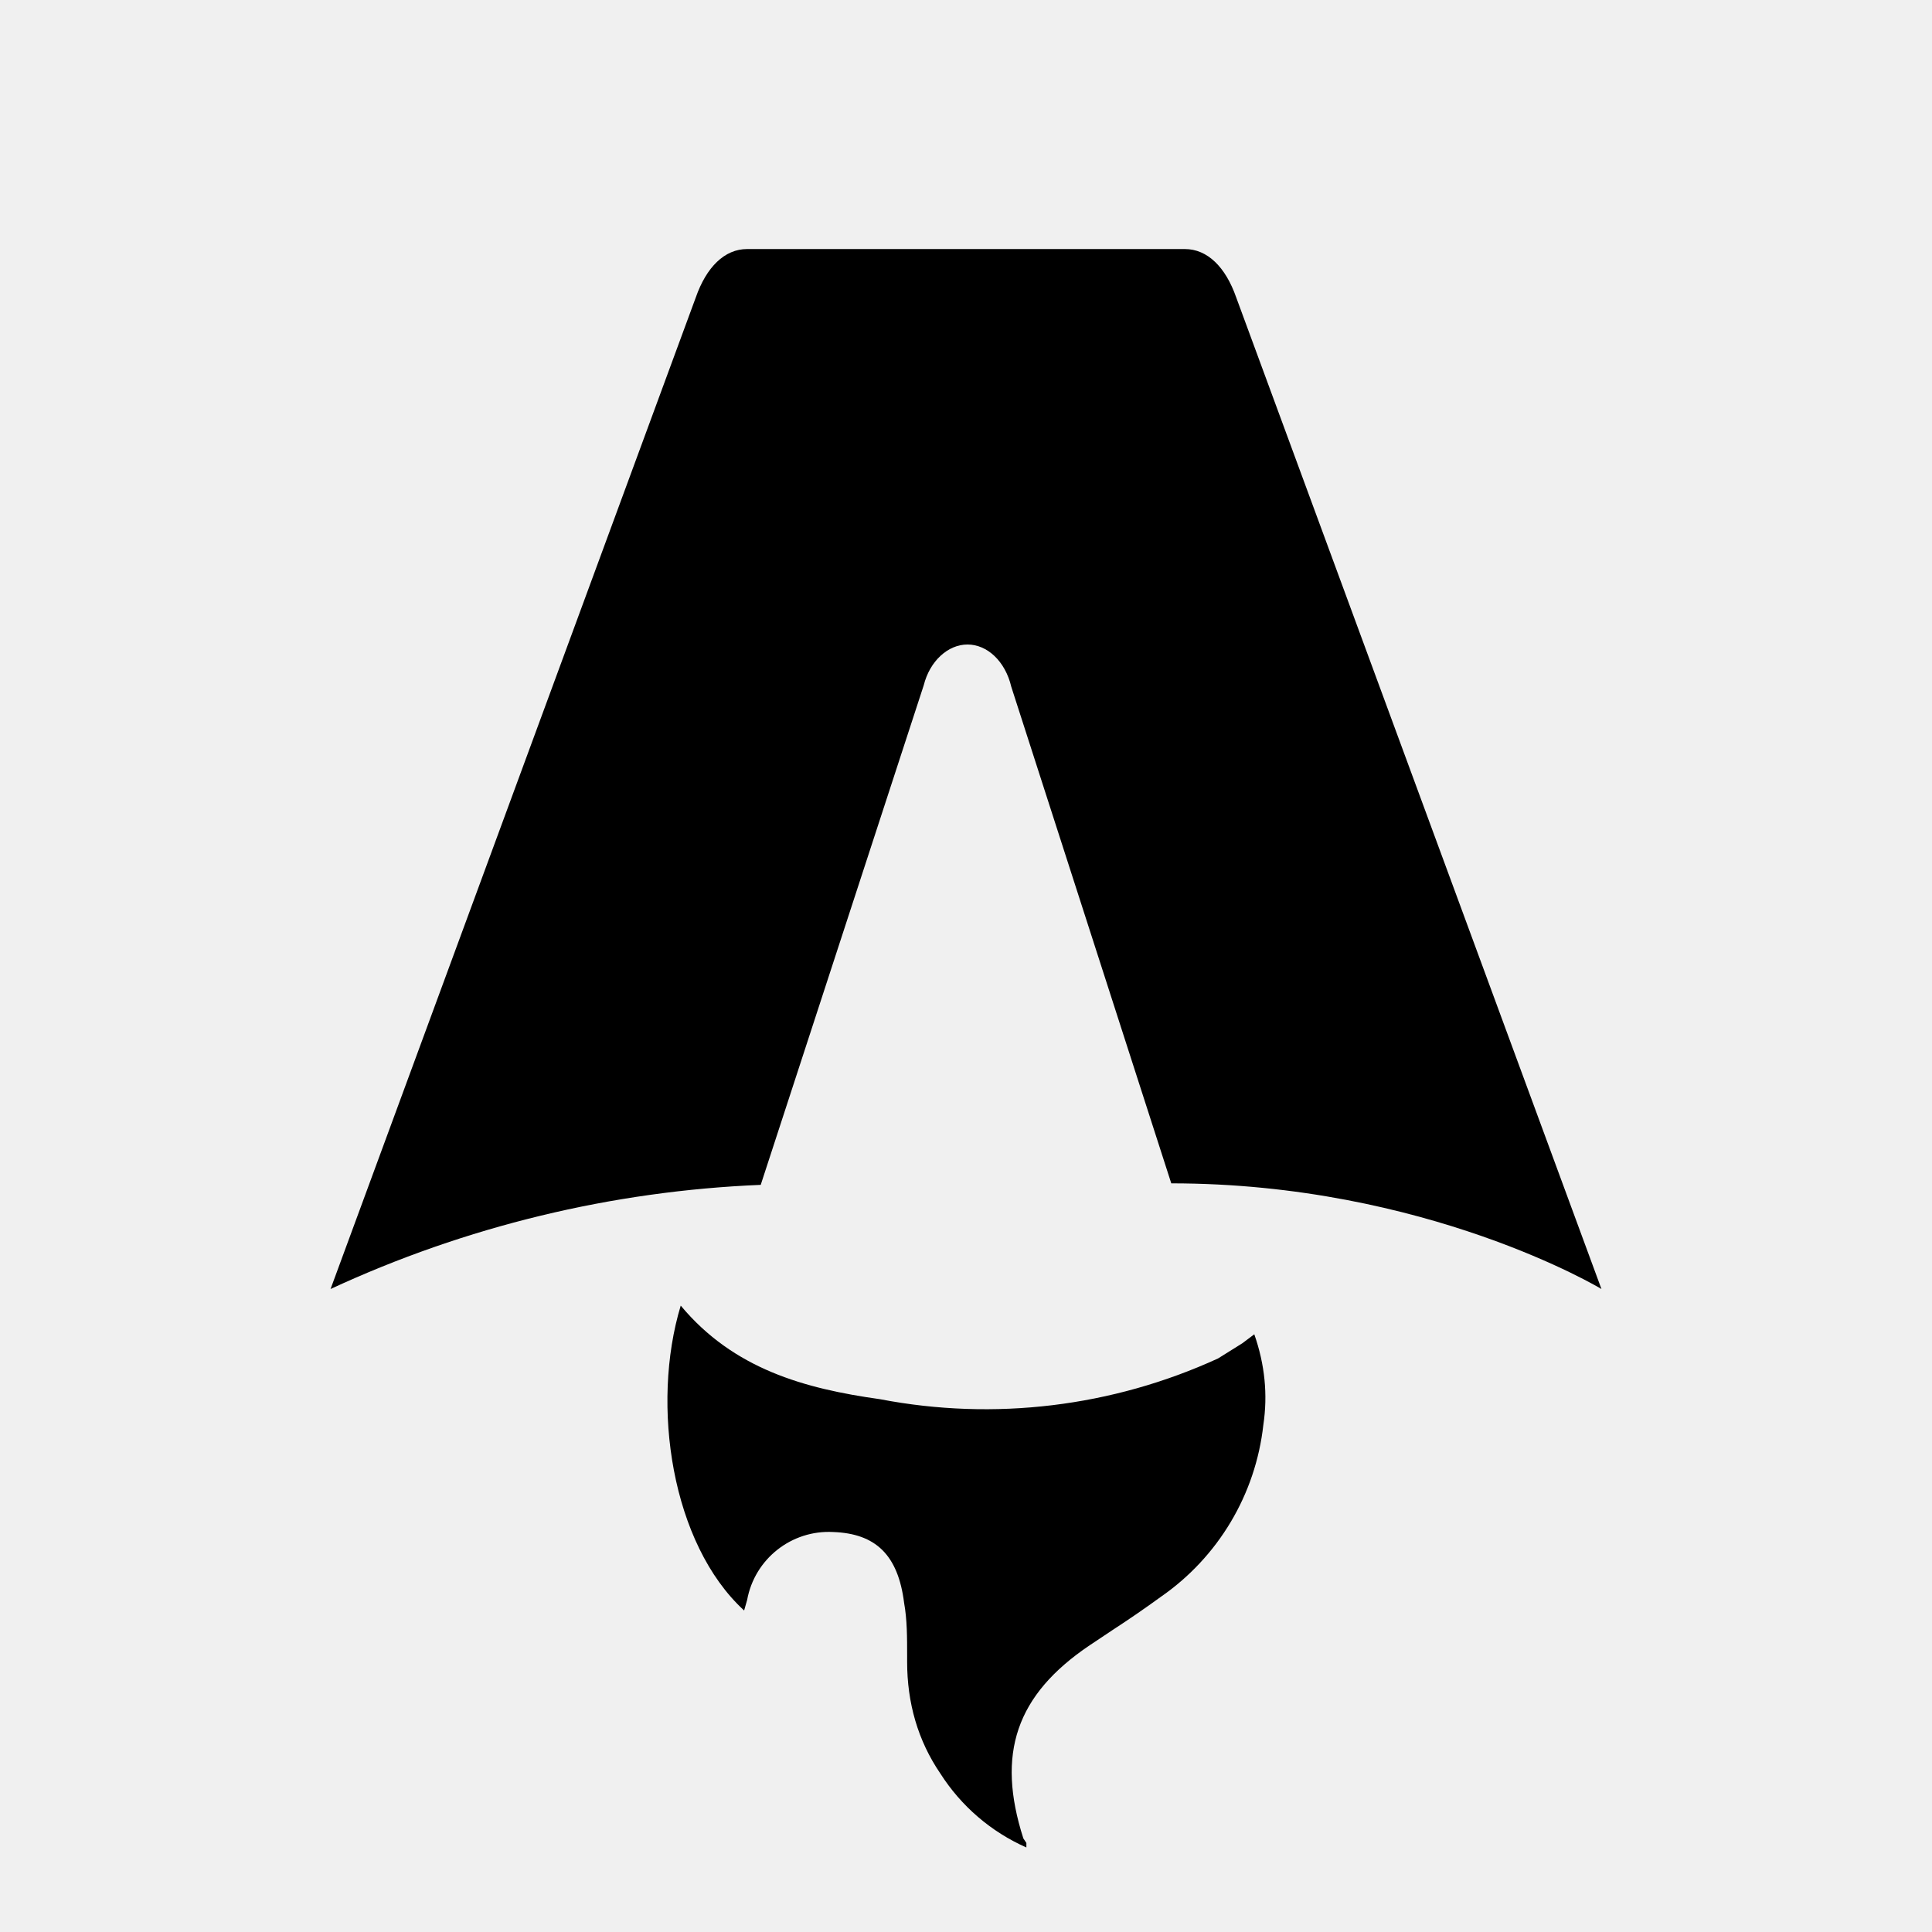
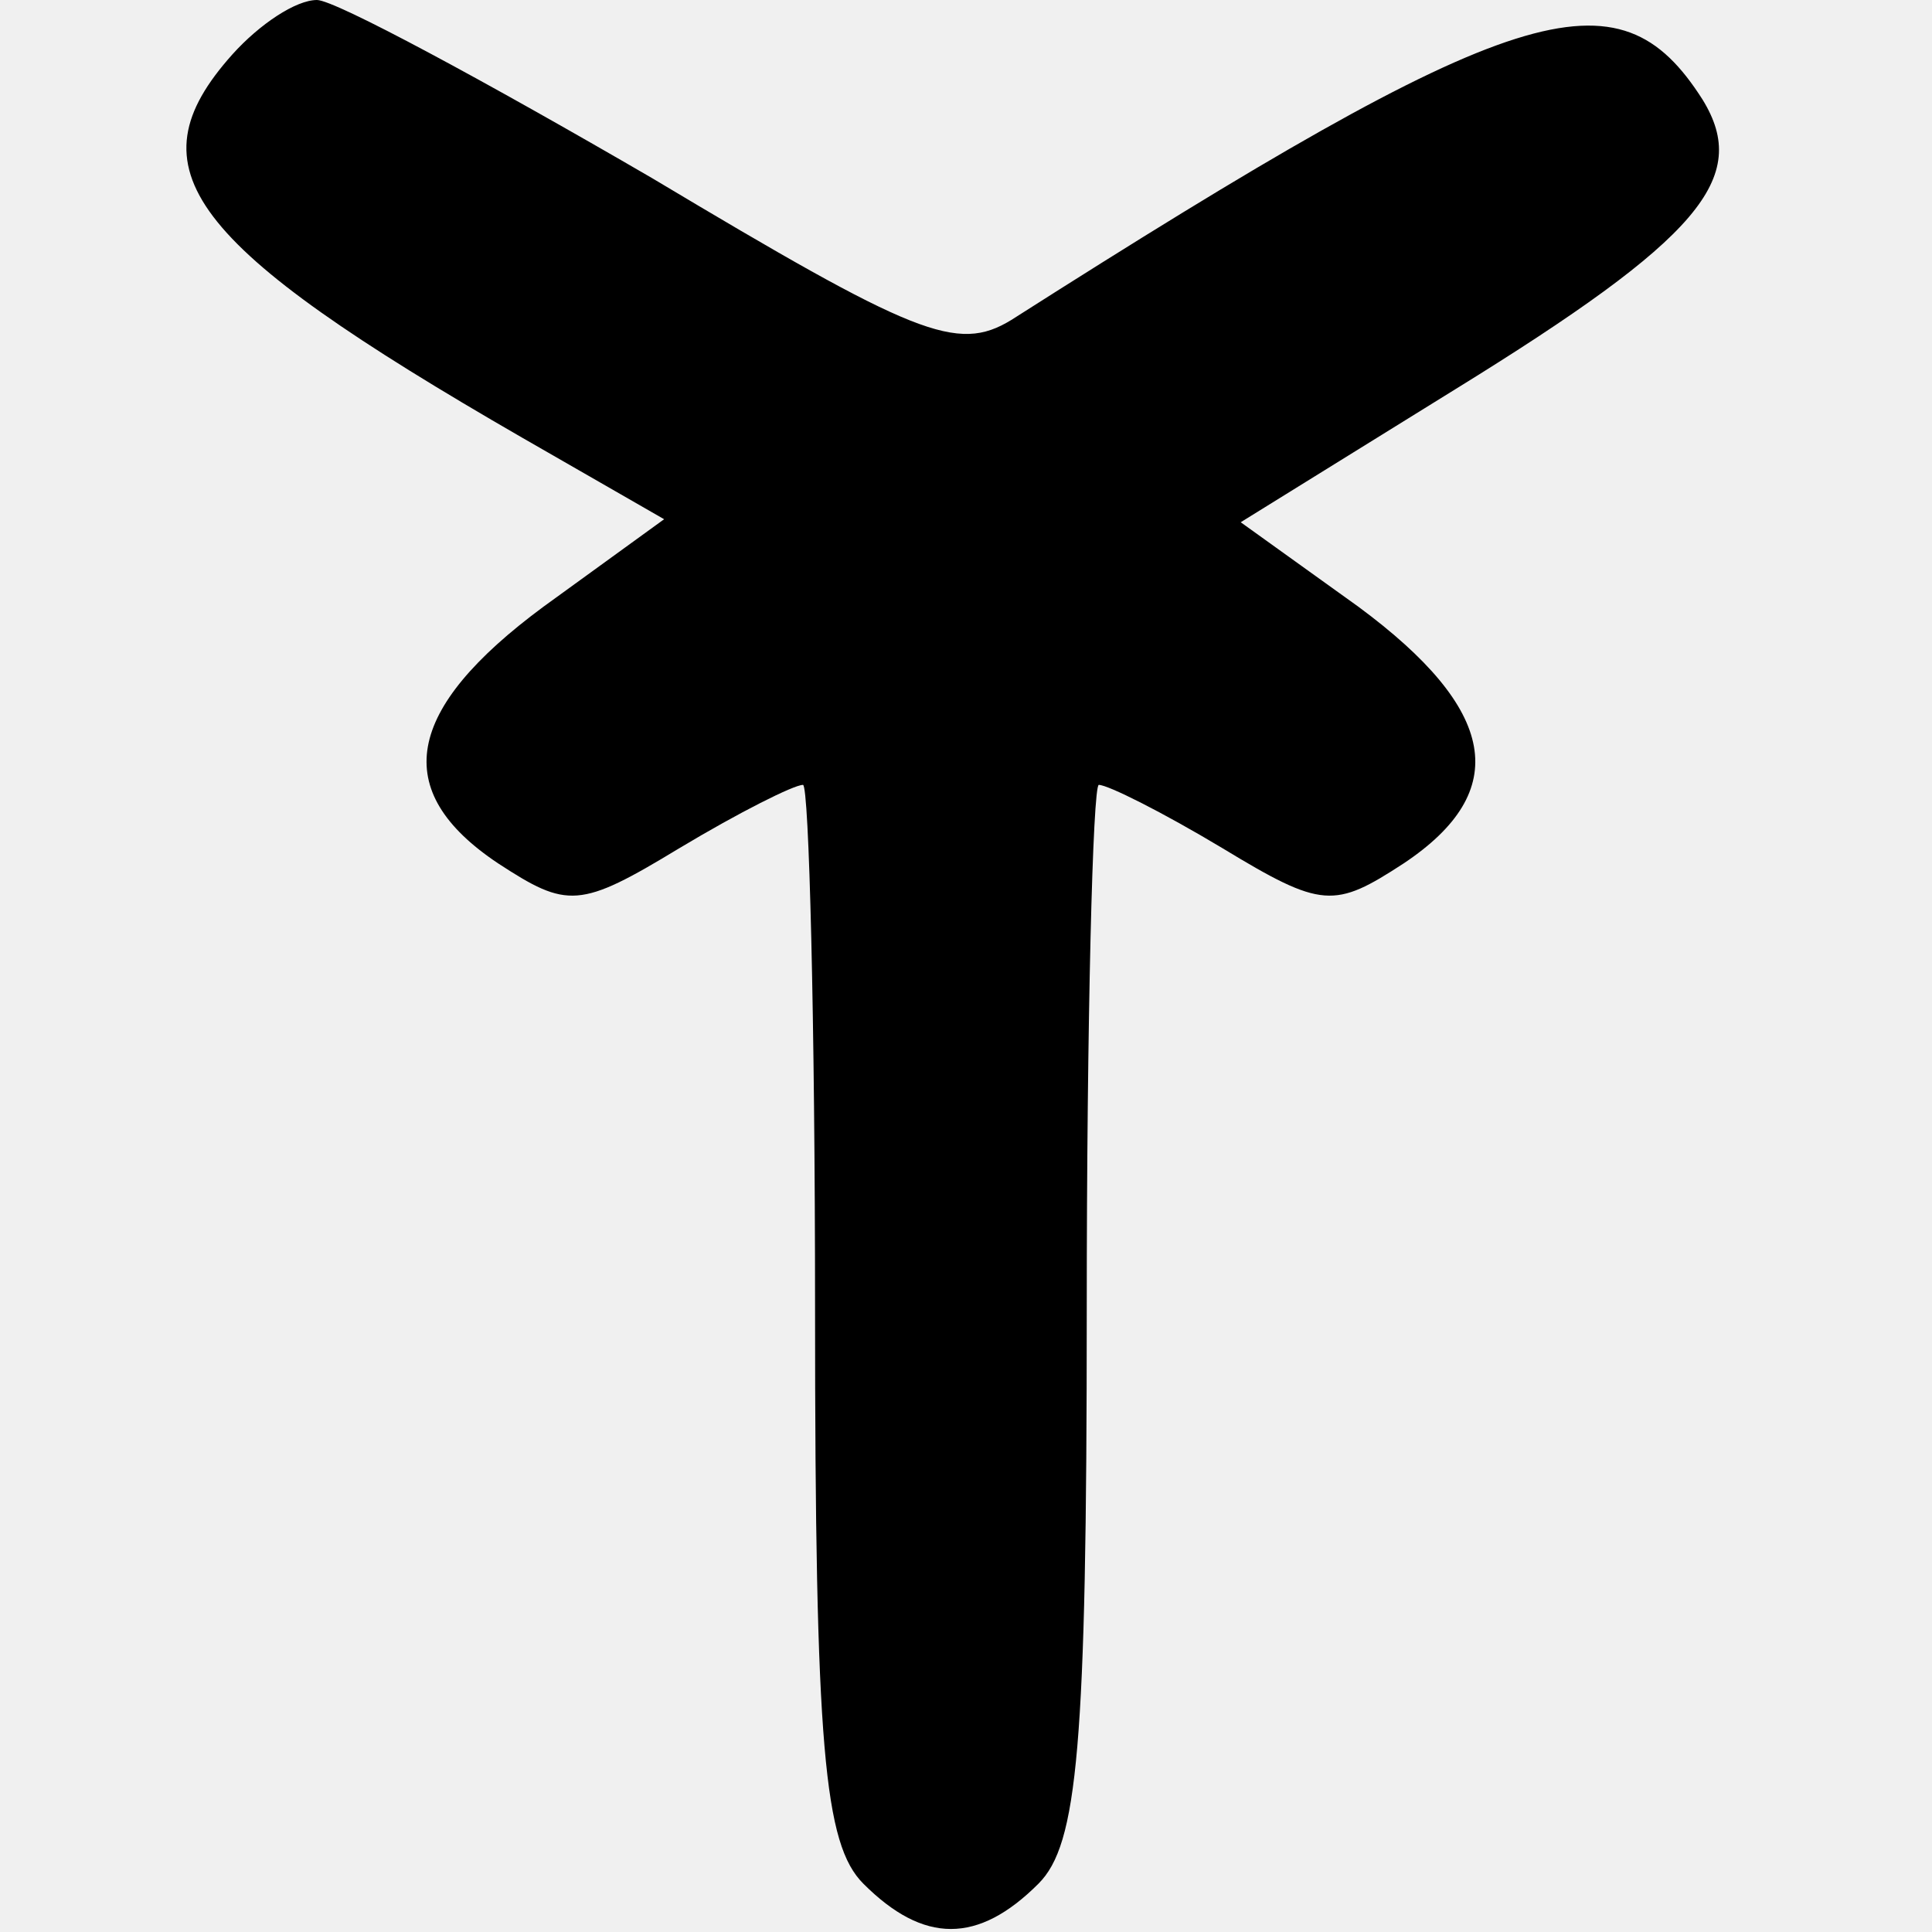
- <svg xmlns="http://www.w3.org/2000/svg" fill="none" viewBox="0 0 128 128">
-   <path d="M50.4 78.5a75.1 75.1 0 0 0-28.5 6.9l24.2-65.7c.7-2 1.9-3.2 3.4-3.2h29c1.5 0 2.7 1.2 3.4 3.2l24.2 65.7s-11.6-7-28.5-7L67 45.5c-.4-1.7-1.6-2.8-2.9-2.8-1.3 0-2.5 1.1-2.9 2.7L50.4 78.5Zm-1.1 28.2Zm-4.2-20.2c-2 6.6-.6 15.8 4.2 20.2a17.5 17.5 0 0 1 .2-.7 5.5 5.5 0 0 1 5.7-4.5c2.8.1 4.3 1.5 4.7 4.7.2 1.1.2 2.3.2 3.5v.4c0 2.7.7 5.2 2.2 7.4a13 13 0 0 0 5.7 4.9v-.3l-.2-.3c-1.8-5.6-.5-9.5 4.4-12.8l1.5-1a73 73 0 0 0 3.2-2.2 16 16 0 0 0 6.8-11.4c.3-2 .1-4-.6-6l-.8.6-1.6 1a37 37 0 0 1-22.4 2.7c-5-.7-9.7-2-13.2-6.2Z" />
-   <style>
-         path { fill: #000; }
-         @media (prefers-color-scheme: dark) {
-             path { fill: #FFF; }
-         }
-     </style>
+ <svg xmlns="http://www.w3.org/2000/svg" version="1.0" width="64pt" height="64pt" viewBox="0 0 64 64" preserveAspectRatio="xMidYMid meet">
+   <g transform="translate(0,64) scale(0.1,-0.1)" fill="#000000" stroke="none">
+     <path d="M77 622 c-34 -38 -15 -63 96 -127 l47 -27 -40 -29 c-46 -34 -51 -61 -15 -85 23 -15 27 -15 60 5 20 12 38 21 41 21 2 0 4 -78 4 -174 0 -145 3 -177 16 -190 20 -20 38 -20 58 0 13 13 16 45 16 190 0 96 2 174 4 174 3 0 21 -9 41 -21 33 -20 37 -20 60 -5 36 24 31 51 -15 85 l-39 28 71 44 c81 50 98 70 82 96 -28 44 -61 34 -229 -73 -18 -11 -32 -5 -119 47 -55 32 -105 59 -111 59 -7 0 -19 -8 -28 -18z" />
+   </g>
</svg>
